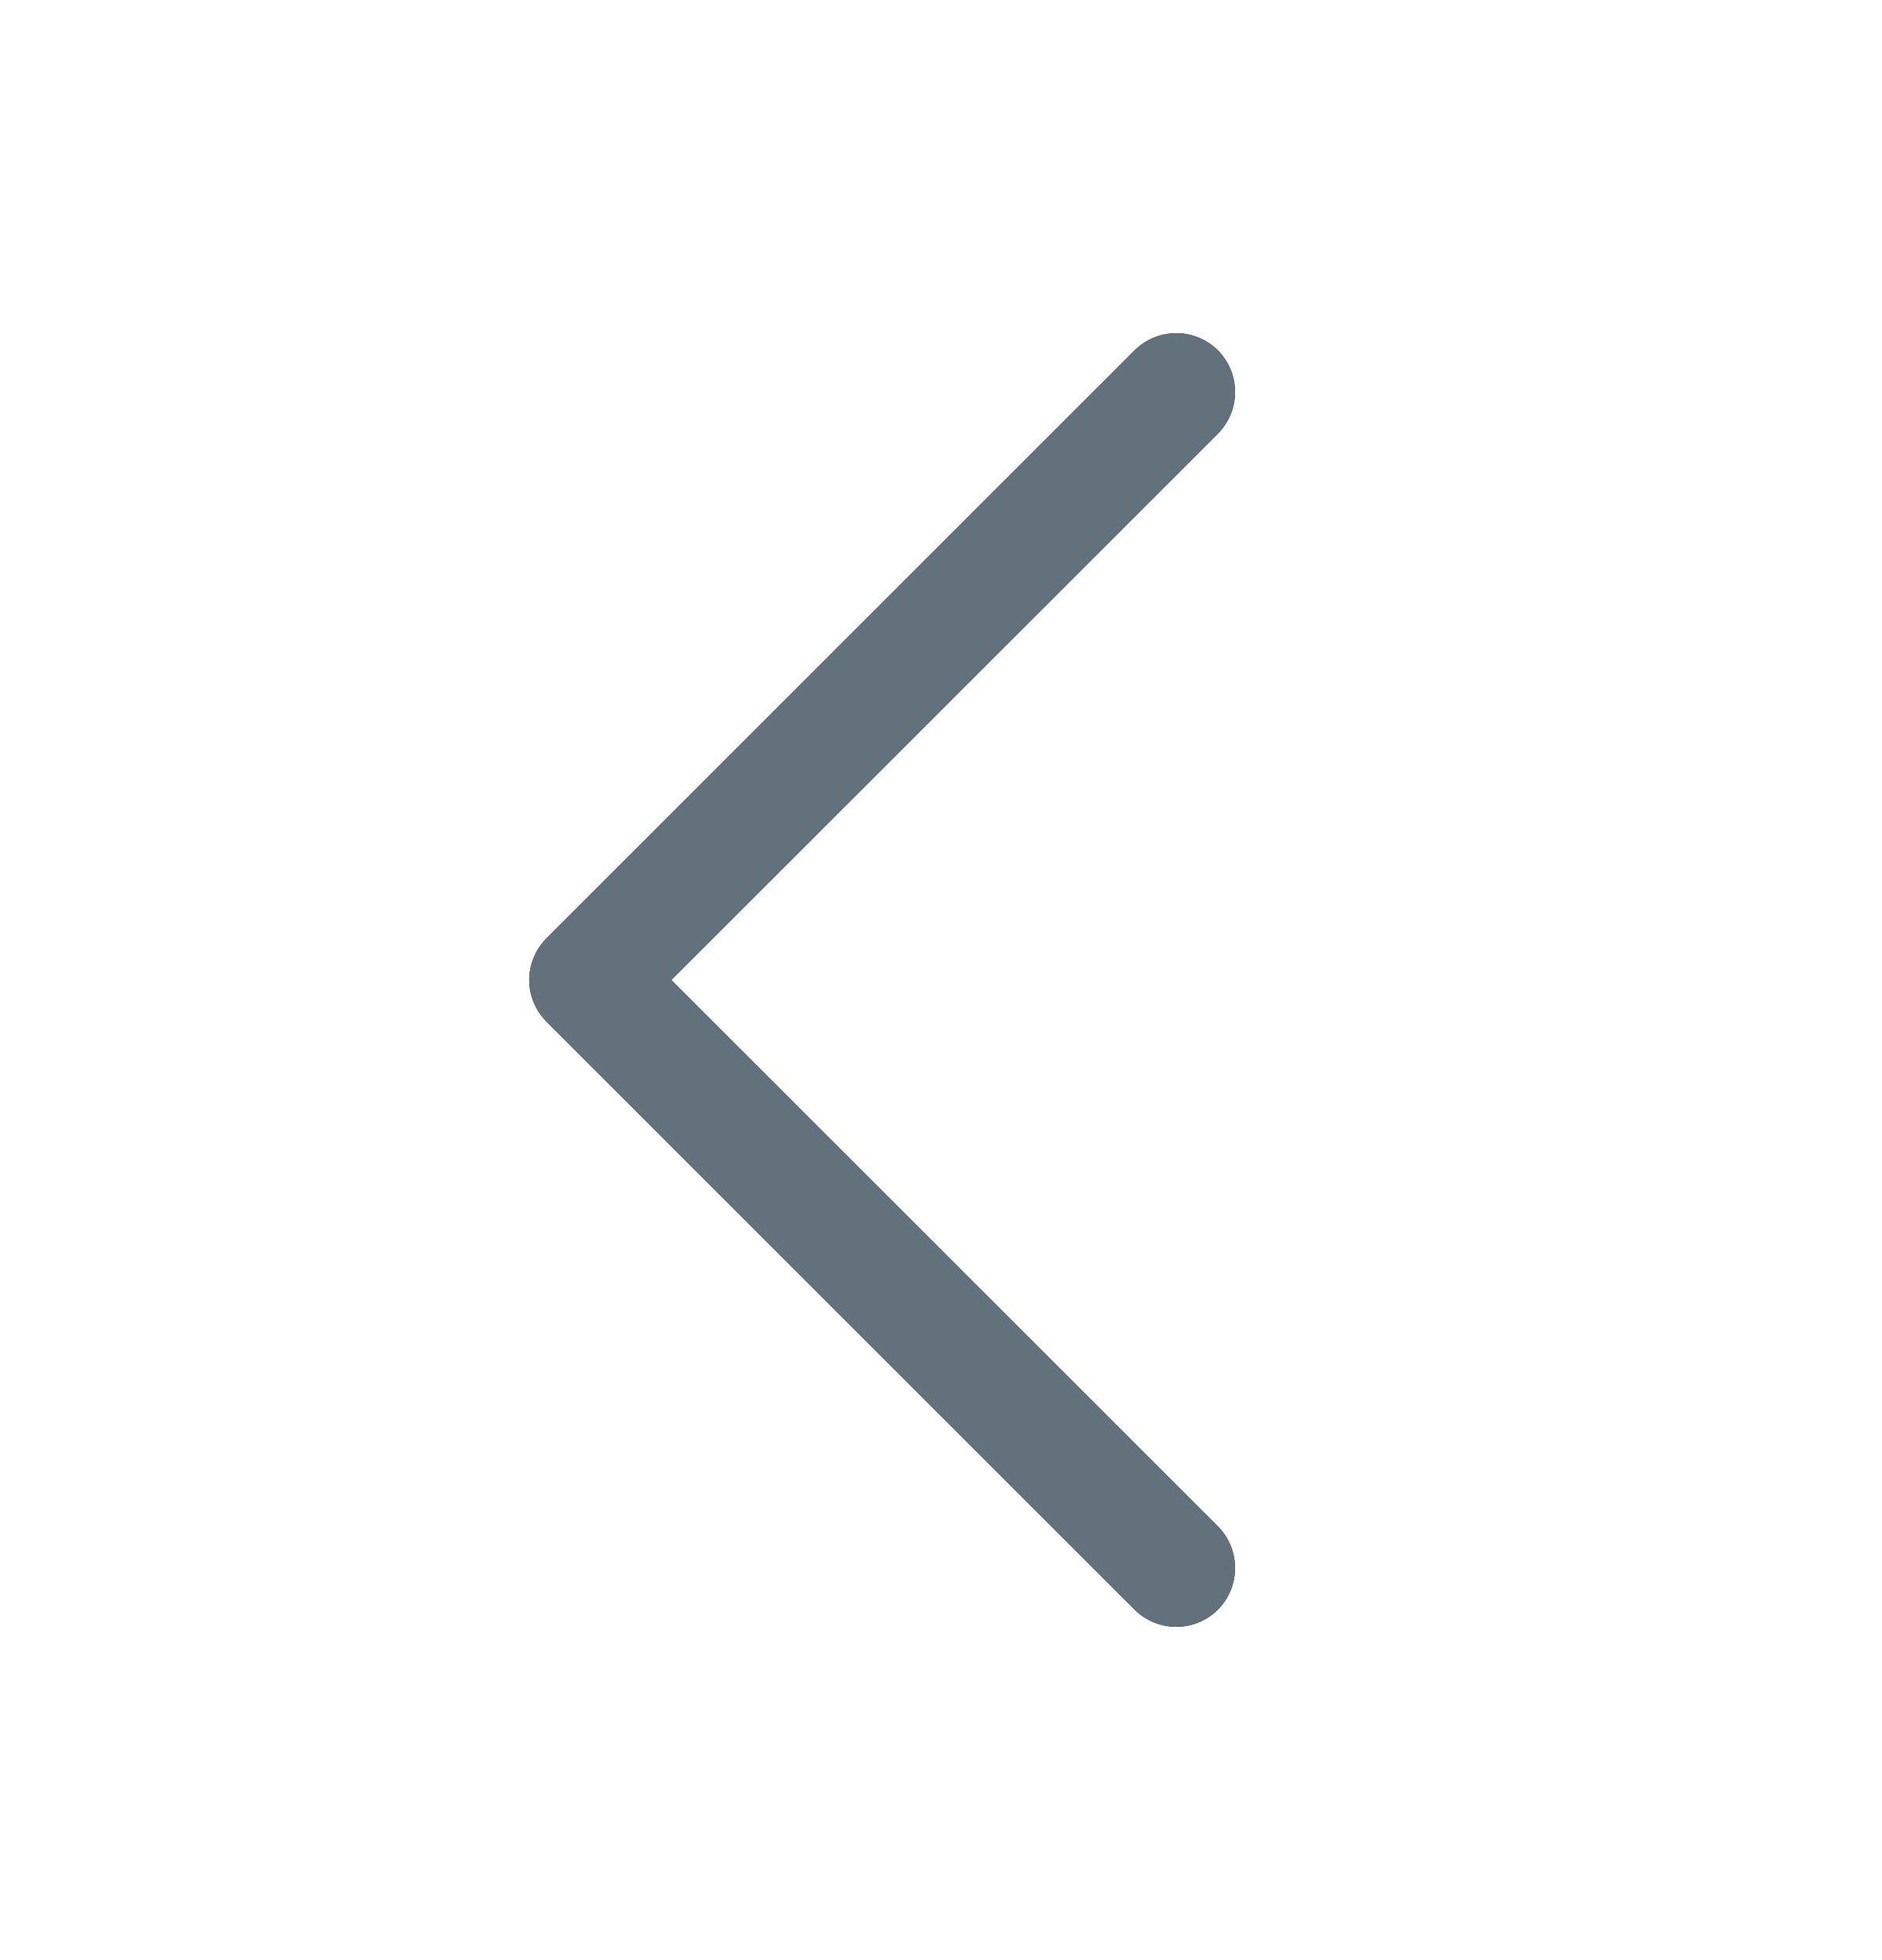
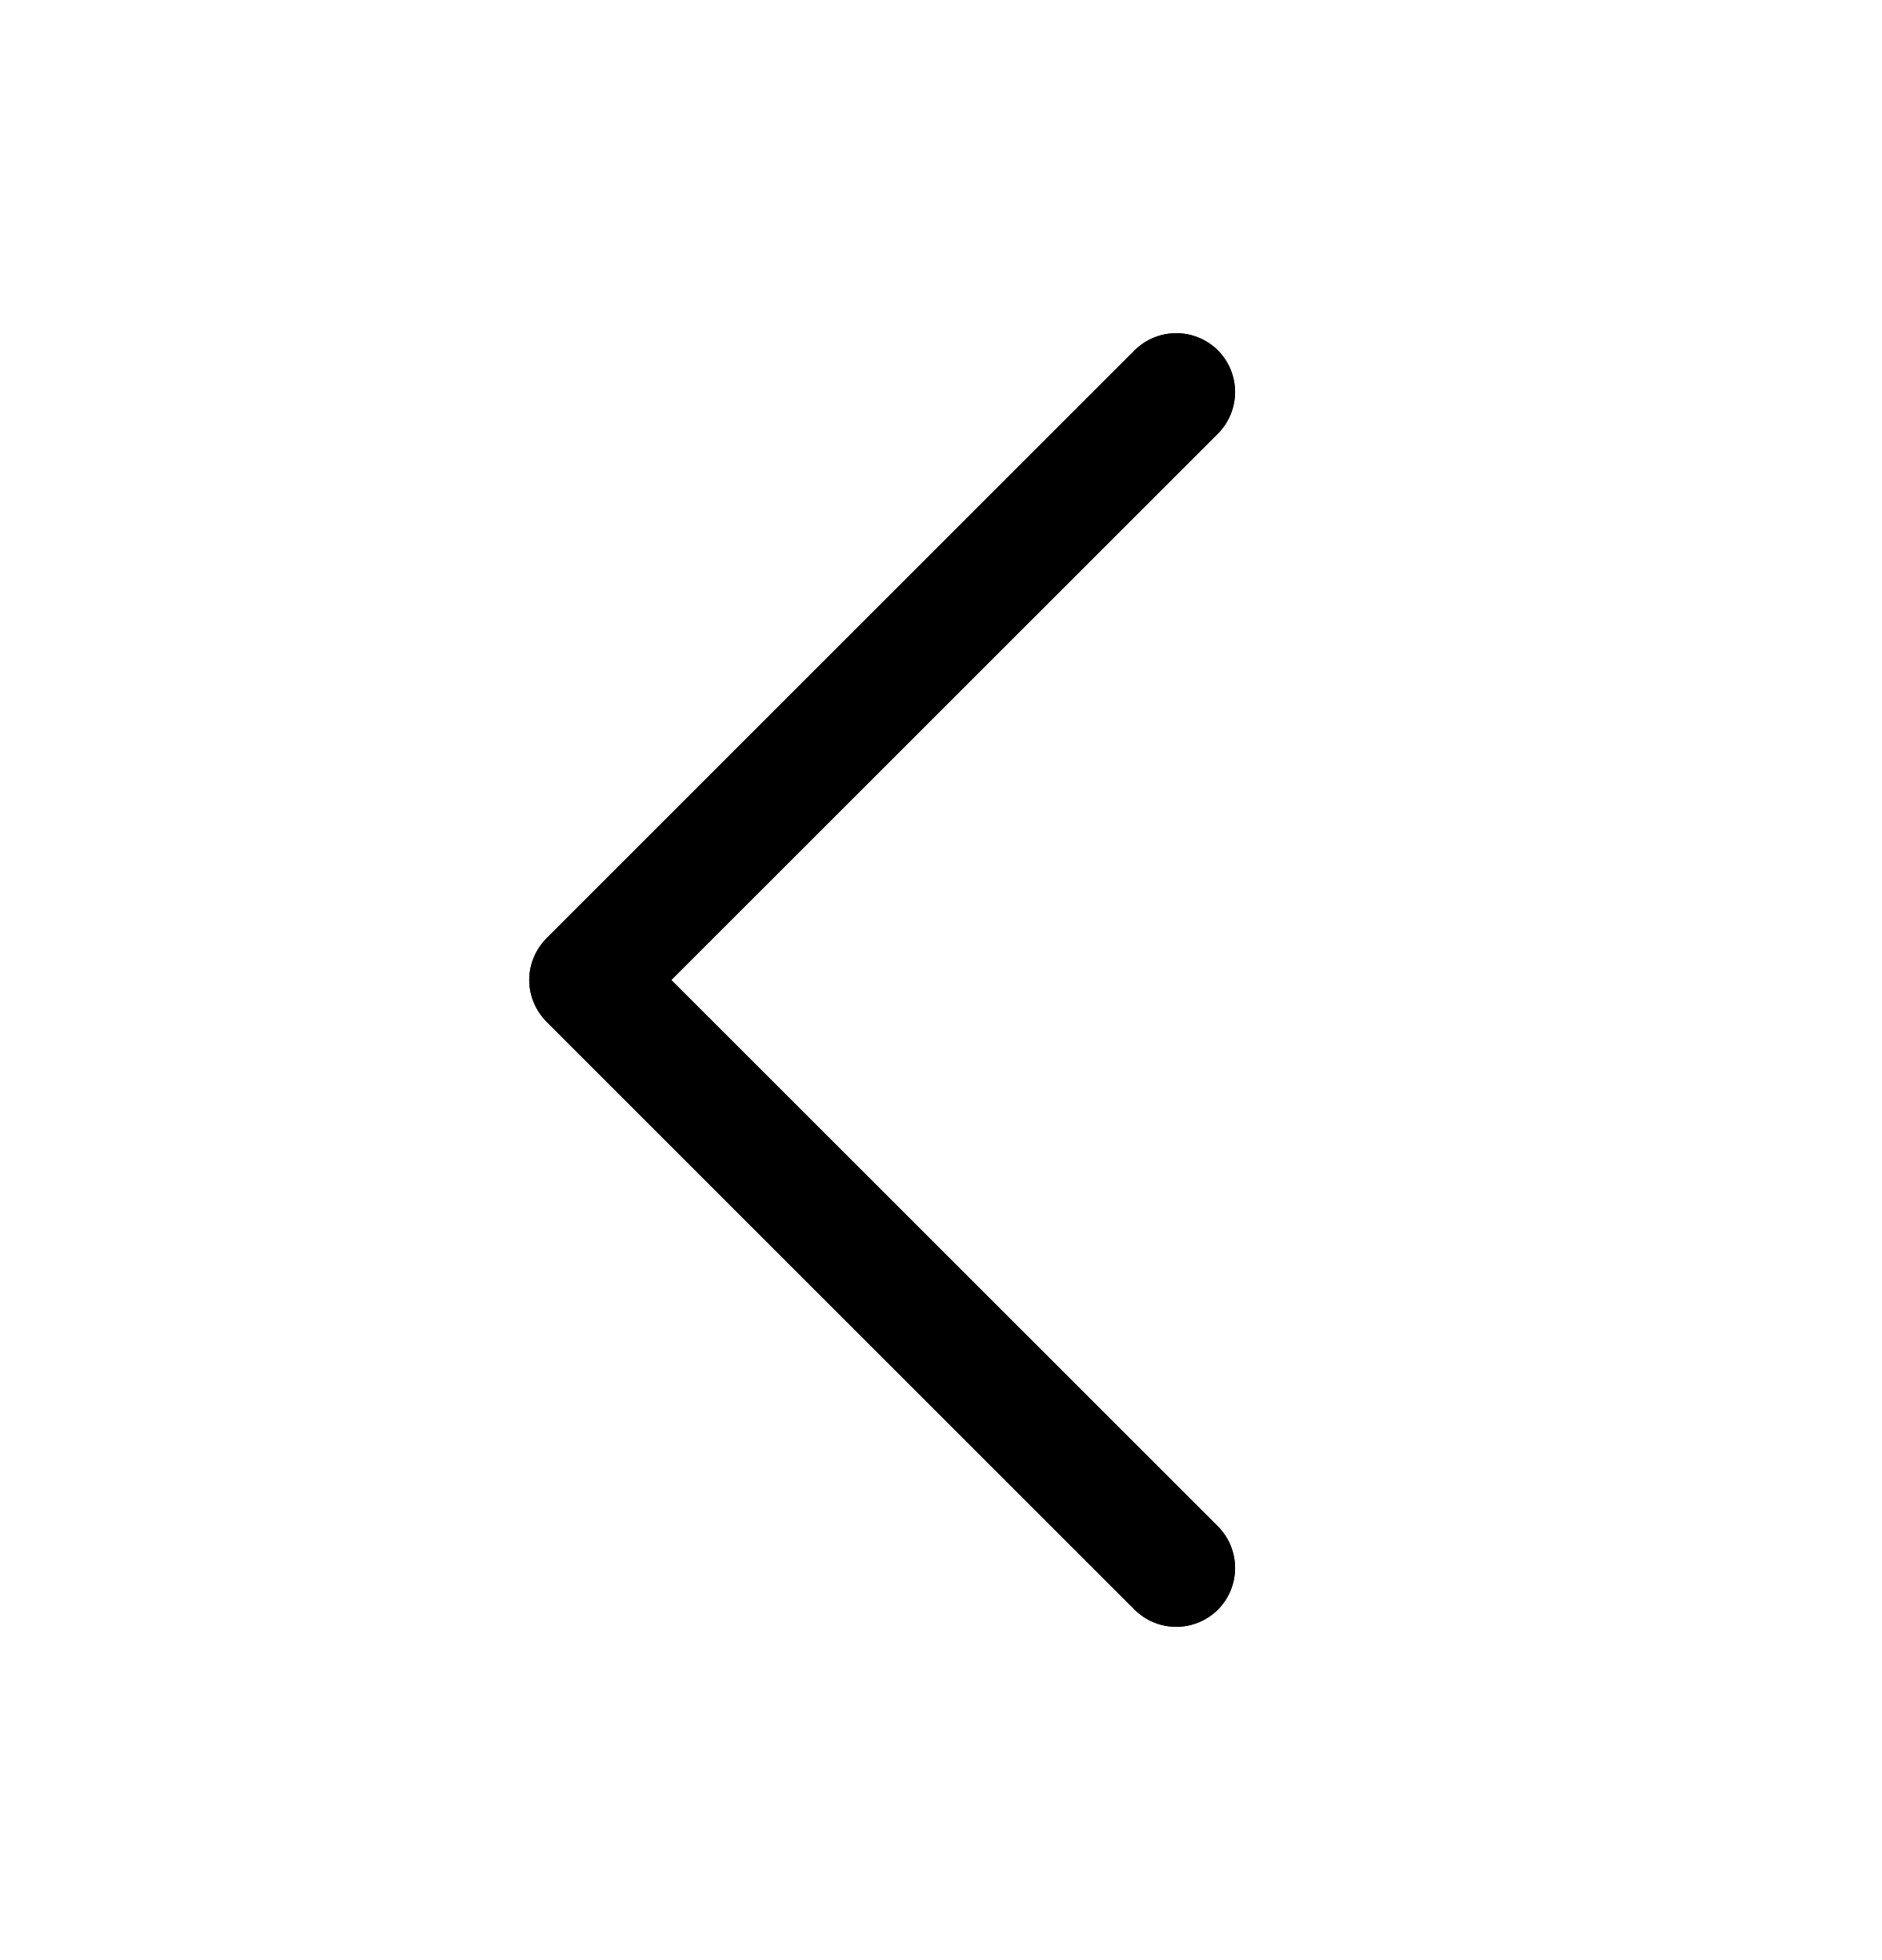
- <svg xmlns="http://www.w3.org/2000/svg" width="24" height="25" viewBox="0 0 24 25" fill="none">
-   <path d="M15.531 19.469C15.6 19.539 15.656 19.622 15.693 19.713C15.731 19.804 15.75 19.901 15.75 20C15.75 20.099 15.731 20.196 15.693 20.287C15.656 20.378 15.6 20.461 15.531 20.531C15.461 20.6 15.378 20.656 15.287 20.693C15.196 20.731 15.098 20.75 15 20.75C14.901 20.75 14.804 20.731 14.713 20.693C14.622 20.656 14.539 20.6 14.469 20.531L6.969 13.031C6.9 12.961 6.844 12.878 6.807 12.787C6.769 12.696 6.749 12.599 6.749 12.5C6.749 12.401 6.769 12.304 6.807 12.213C6.844 12.122 6.9 12.039 6.969 11.969L14.469 4.469C14.61 4.329 14.801 4.25 15 4.25C15.199 4.25 15.39 4.329 15.531 4.469C15.671 4.61 15.75 4.801 15.75 5C15.75 5.199 15.671 5.39 15.531 5.531L8.56 12.5L15.531 19.469Z" fill="black" />
-   <path d="M15.531 19.469C15.6 19.539 15.656 19.622 15.693 19.713C15.731 19.804 15.75 19.901 15.75 20C15.75 20.099 15.731 20.196 15.693 20.287C15.656 20.378 15.6 20.461 15.531 20.531C15.461 20.6 15.378 20.656 15.287 20.693C15.196 20.731 15.098 20.75 15 20.75C14.901 20.75 14.804 20.731 14.713 20.693C14.622 20.656 14.539 20.6 14.469 20.531L6.969 13.031C6.9 12.961 6.844 12.878 6.807 12.787C6.769 12.696 6.749 12.599 6.749 12.5C6.749 12.401 6.769 12.304 6.807 12.213C6.844 12.122 6.9 12.039 6.969 11.969L14.469 4.469C14.61 4.329 14.801 4.25 15 4.25C15.199 4.25 15.39 4.329 15.531 4.469C15.671 4.61 15.75 4.801 15.75 5C15.75 5.199 15.671 5.39 15.531 5.531L8.56 12.5L15.531 19.469Z" fill="#63717C" />
+ <svg xmlns="http://www.w3.org/2000/svg" viewBox="0 0 24 25">
+   <path d="M15.531 19.469C15.6 19.539 15.656 19.622 15.693 19.713C15.731 19.804 15.75 19.901 15.75 20C15.75 20.099 15.731 20.196 15.693 20.287C15.656 20.378 15.6 20.461 15.531 20.531C15.461 20.6 15.378 20.656 15.287 20.693C15.196 20.731 15.098 20.75 15 20.75C14.901 20.75 14.804 20.731 14.713 20.693C14.622 20.656 14.539 20.6 14.469 20.531L6.969 13.031C6.9 12.961 6.844 12.878 6.807 12.787C6.769 12.696 6.749 12.599 6.749 12.5C6.749 12.401 6.769 12.304 6.807 12.213C6.844 12.122 6.9 12.039 6.969 11.969L14.469 4.469C14.61 4.329 14.801 4.25 15 4.25C15.199 4.25 15.39 4.329 15.531 4.469C15.671 4.61 15.75 4.801 15.75 5C15.75 5.199 15.671 5.39 15.531 5.531L8.56 12.5L15.531 19.469Z" />
+   <path d="M15.531 19.469C15.6 19.539 15.656 19.622 15.693 19.713C15.731 19.804 15.75 19.901 15.75 20C15.75 20.099 15.731 20.196 15.693 20.287C15.656 20.378 15.6 20.461 15.531 20.531C15.461 20.6 15.378 20.656 15.287 20.693C15.196 20.731 15.098 20.75 15 20.75C14.901 20.75 14.804 20.731 14.713 20.693C14.622 20.656 14.539 20.6 14.469 20.531L6.969 13.031C6.9 12.961 6.844 12.878 6.807 12.787C6.769 12.696 6.749 12.599 6.749 12.5C6.749 12.401 6.769 12.304 6.807 12.213C6.844 12.122 6.9 12.039 6.969 11.969L14.469 4.469C14.61 4.329 14.801 4.25 15 4.25C15.199 4.25 15.39 4.329 15.531 4.469C15.671 4.61 15.75 4.801 15.75 5C15.75 5.199 15.671 5.39 15.531 5.531L8.56 12.5L15.531 19.469Z" />
</svg>
